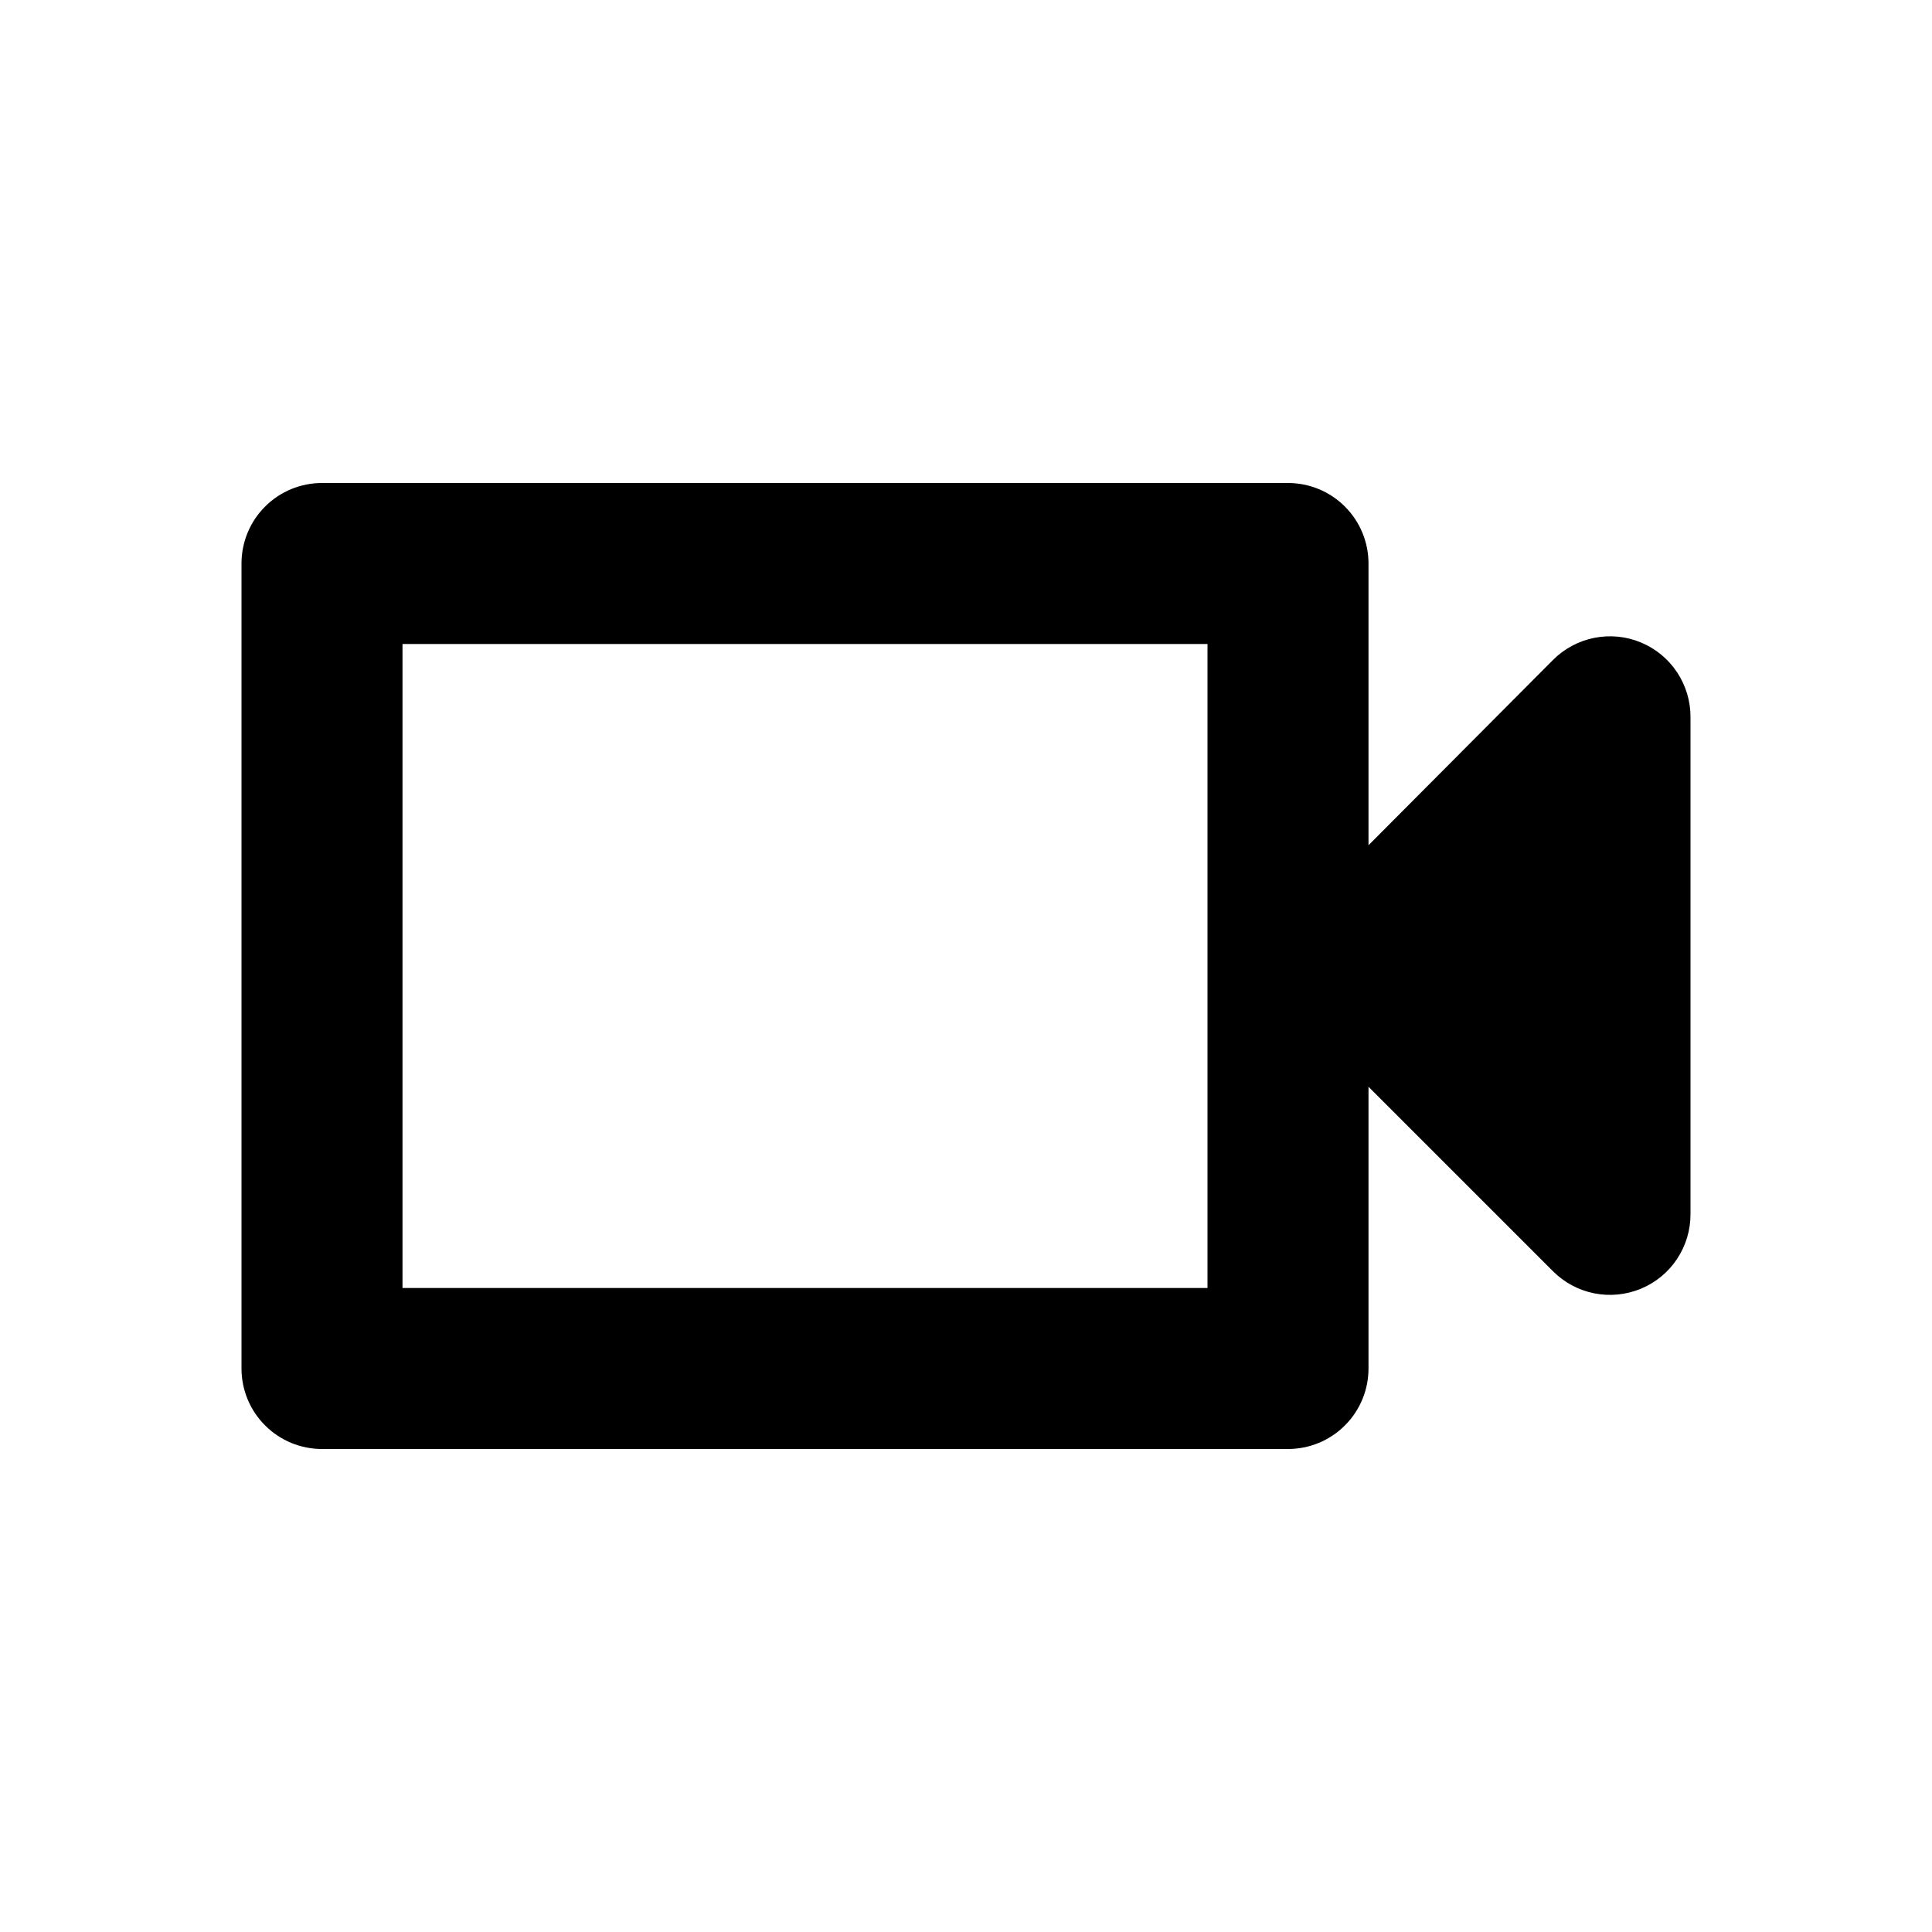
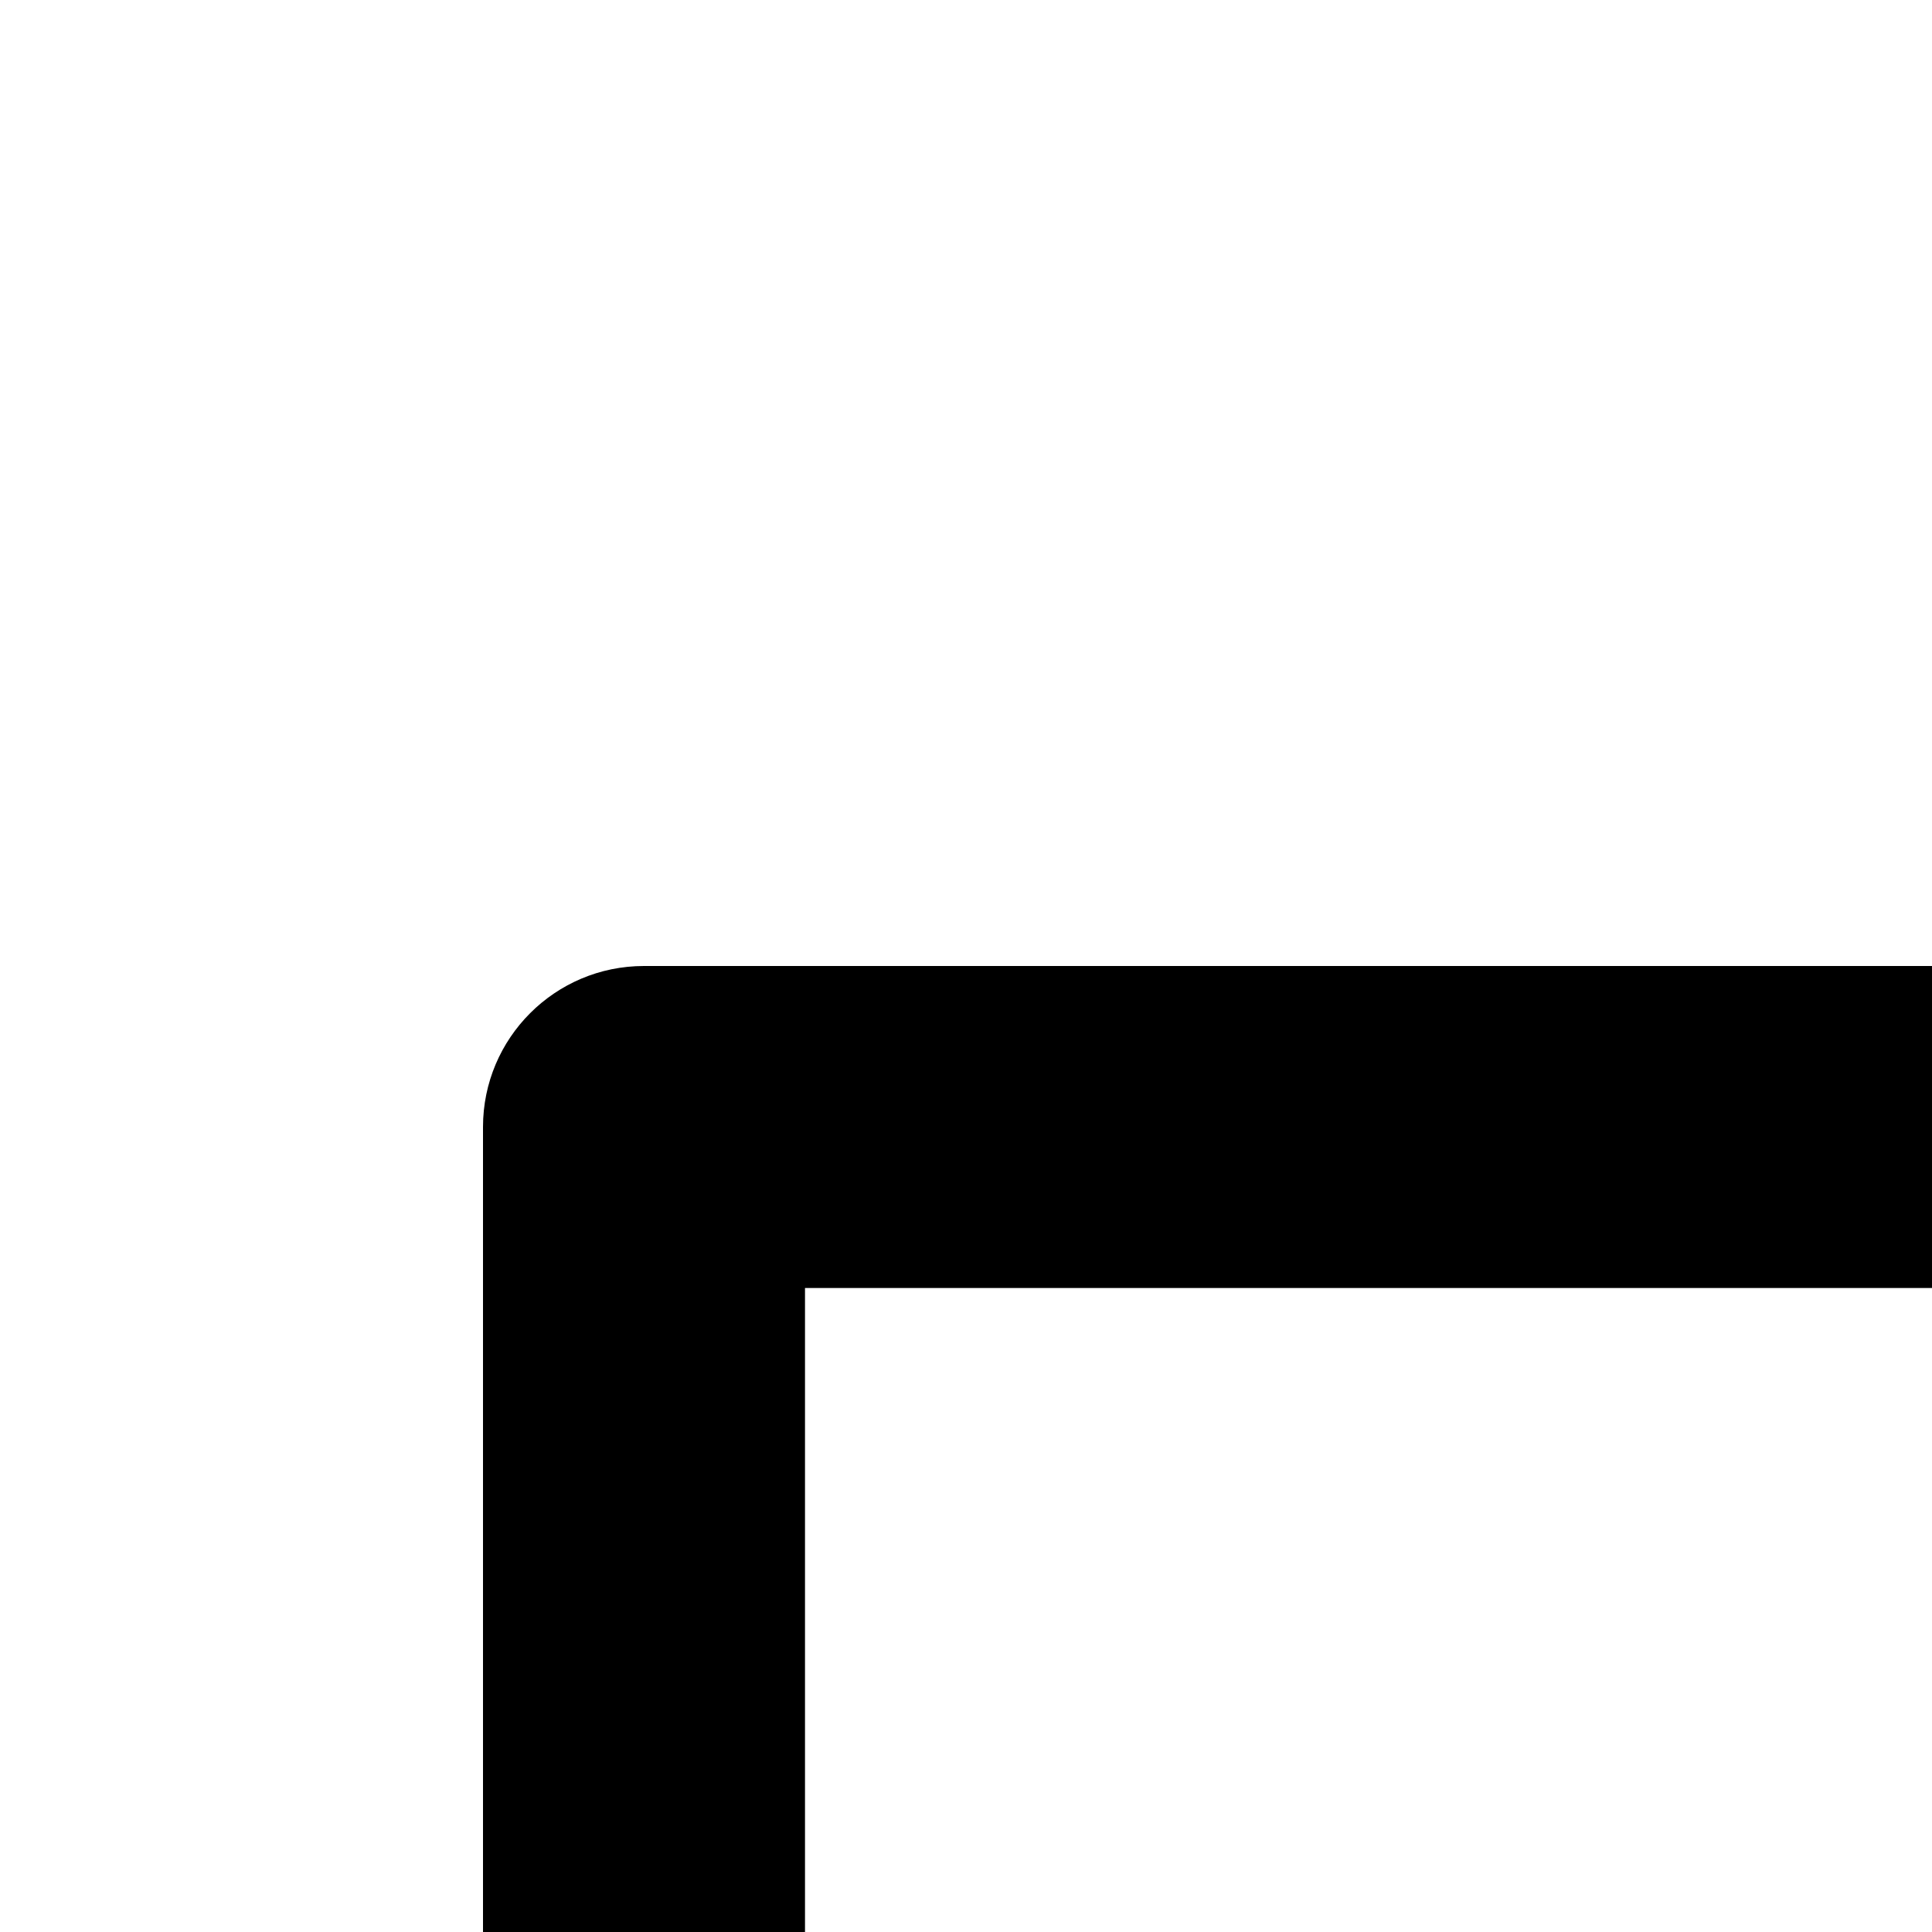
- <svg xmlns="http://www.w3.org/2000/svg" width="1em" height="1em" viewBox="0 0 24 24" fill="none">
-   <path d="M15 8V16H5V8H15ZM17 10.5V7C17 6.735 16.895 6.48 16.707 6.293C16.52 6.105 16.265 6 16 6H4C3.735 6 3.48 6.105 3.293 6.293C3.105 6.48 3 6.735 3 7V17C3 17.265 3.105 17.52 3.293 17.707C3.48 17.895 3.735 18 4 18H16C16.265 18 16.52 17.895 16.707 17.707C16.895 17.52 17 17.265 17 17V13.5L19.29 15.79C19.43 15.931 19.609 16.027 19.803 16.066C19.998 16.105 20.2 16.085 20.384 16.009C20.567 15.933 20.724 15.804 20.833 15.639C20.943 15.473 21.001 15.279 21 15.08V8.91C21.001 8.711 20.943 8.517 20.833 8.351C20.724 8.186 20.567 8.057 20.384 7.981C20.2 7.904 19.998 7.885 19.803 7.924C19.609 7.963 19.43 8.059 19.29 8.2L17 10.5Z" fill="currentColor" />
+ <svg xmlns="http://www.w3.org/2000/svg" width="1em" height="1em" fill="none">
+   <path fill="currentColor" d="M15 8v8H5V8h10Zm2 2.5V7a1 1 0 0 0-1-1H4a1 1 0 0 0-1 1v10a1 1 0 0 0 1 1h12a1 1 0 0 0 1-1v-3.5l2.3 2.3A1 1 0 0 0 21 15V8.9a1 1 0 0 0-1.7-.7L17 10.5Z" />
</svg>
